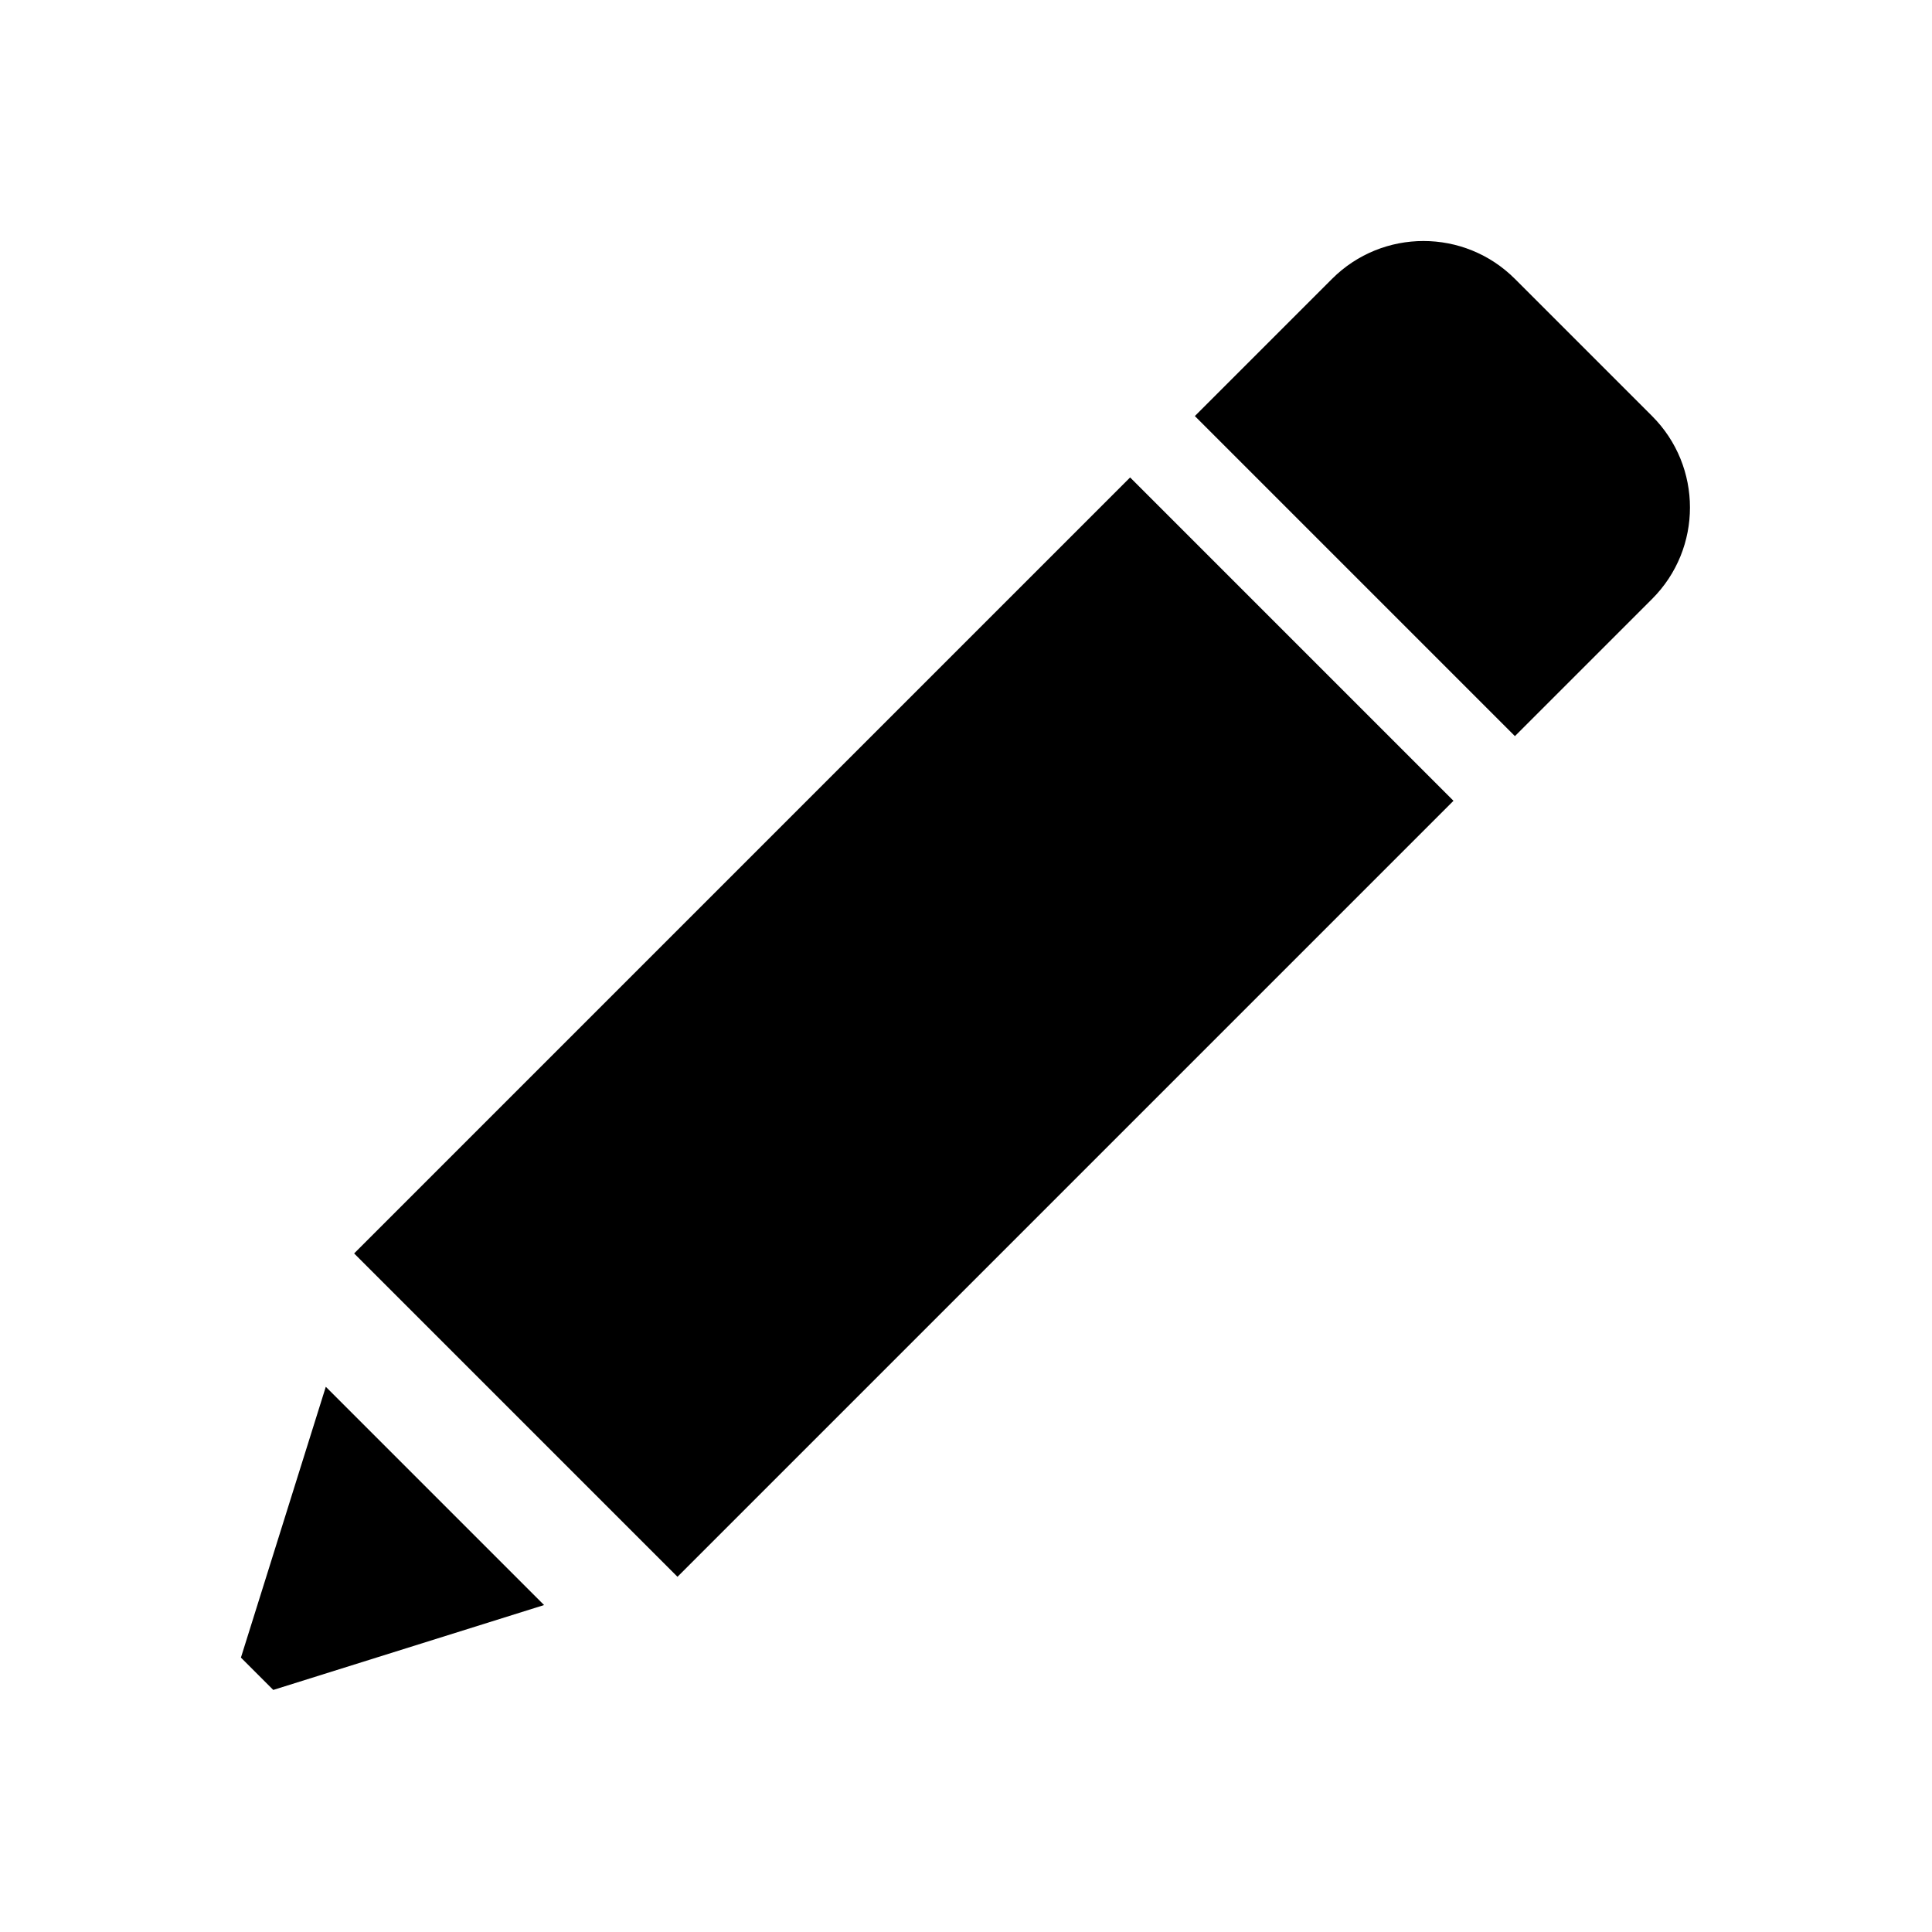
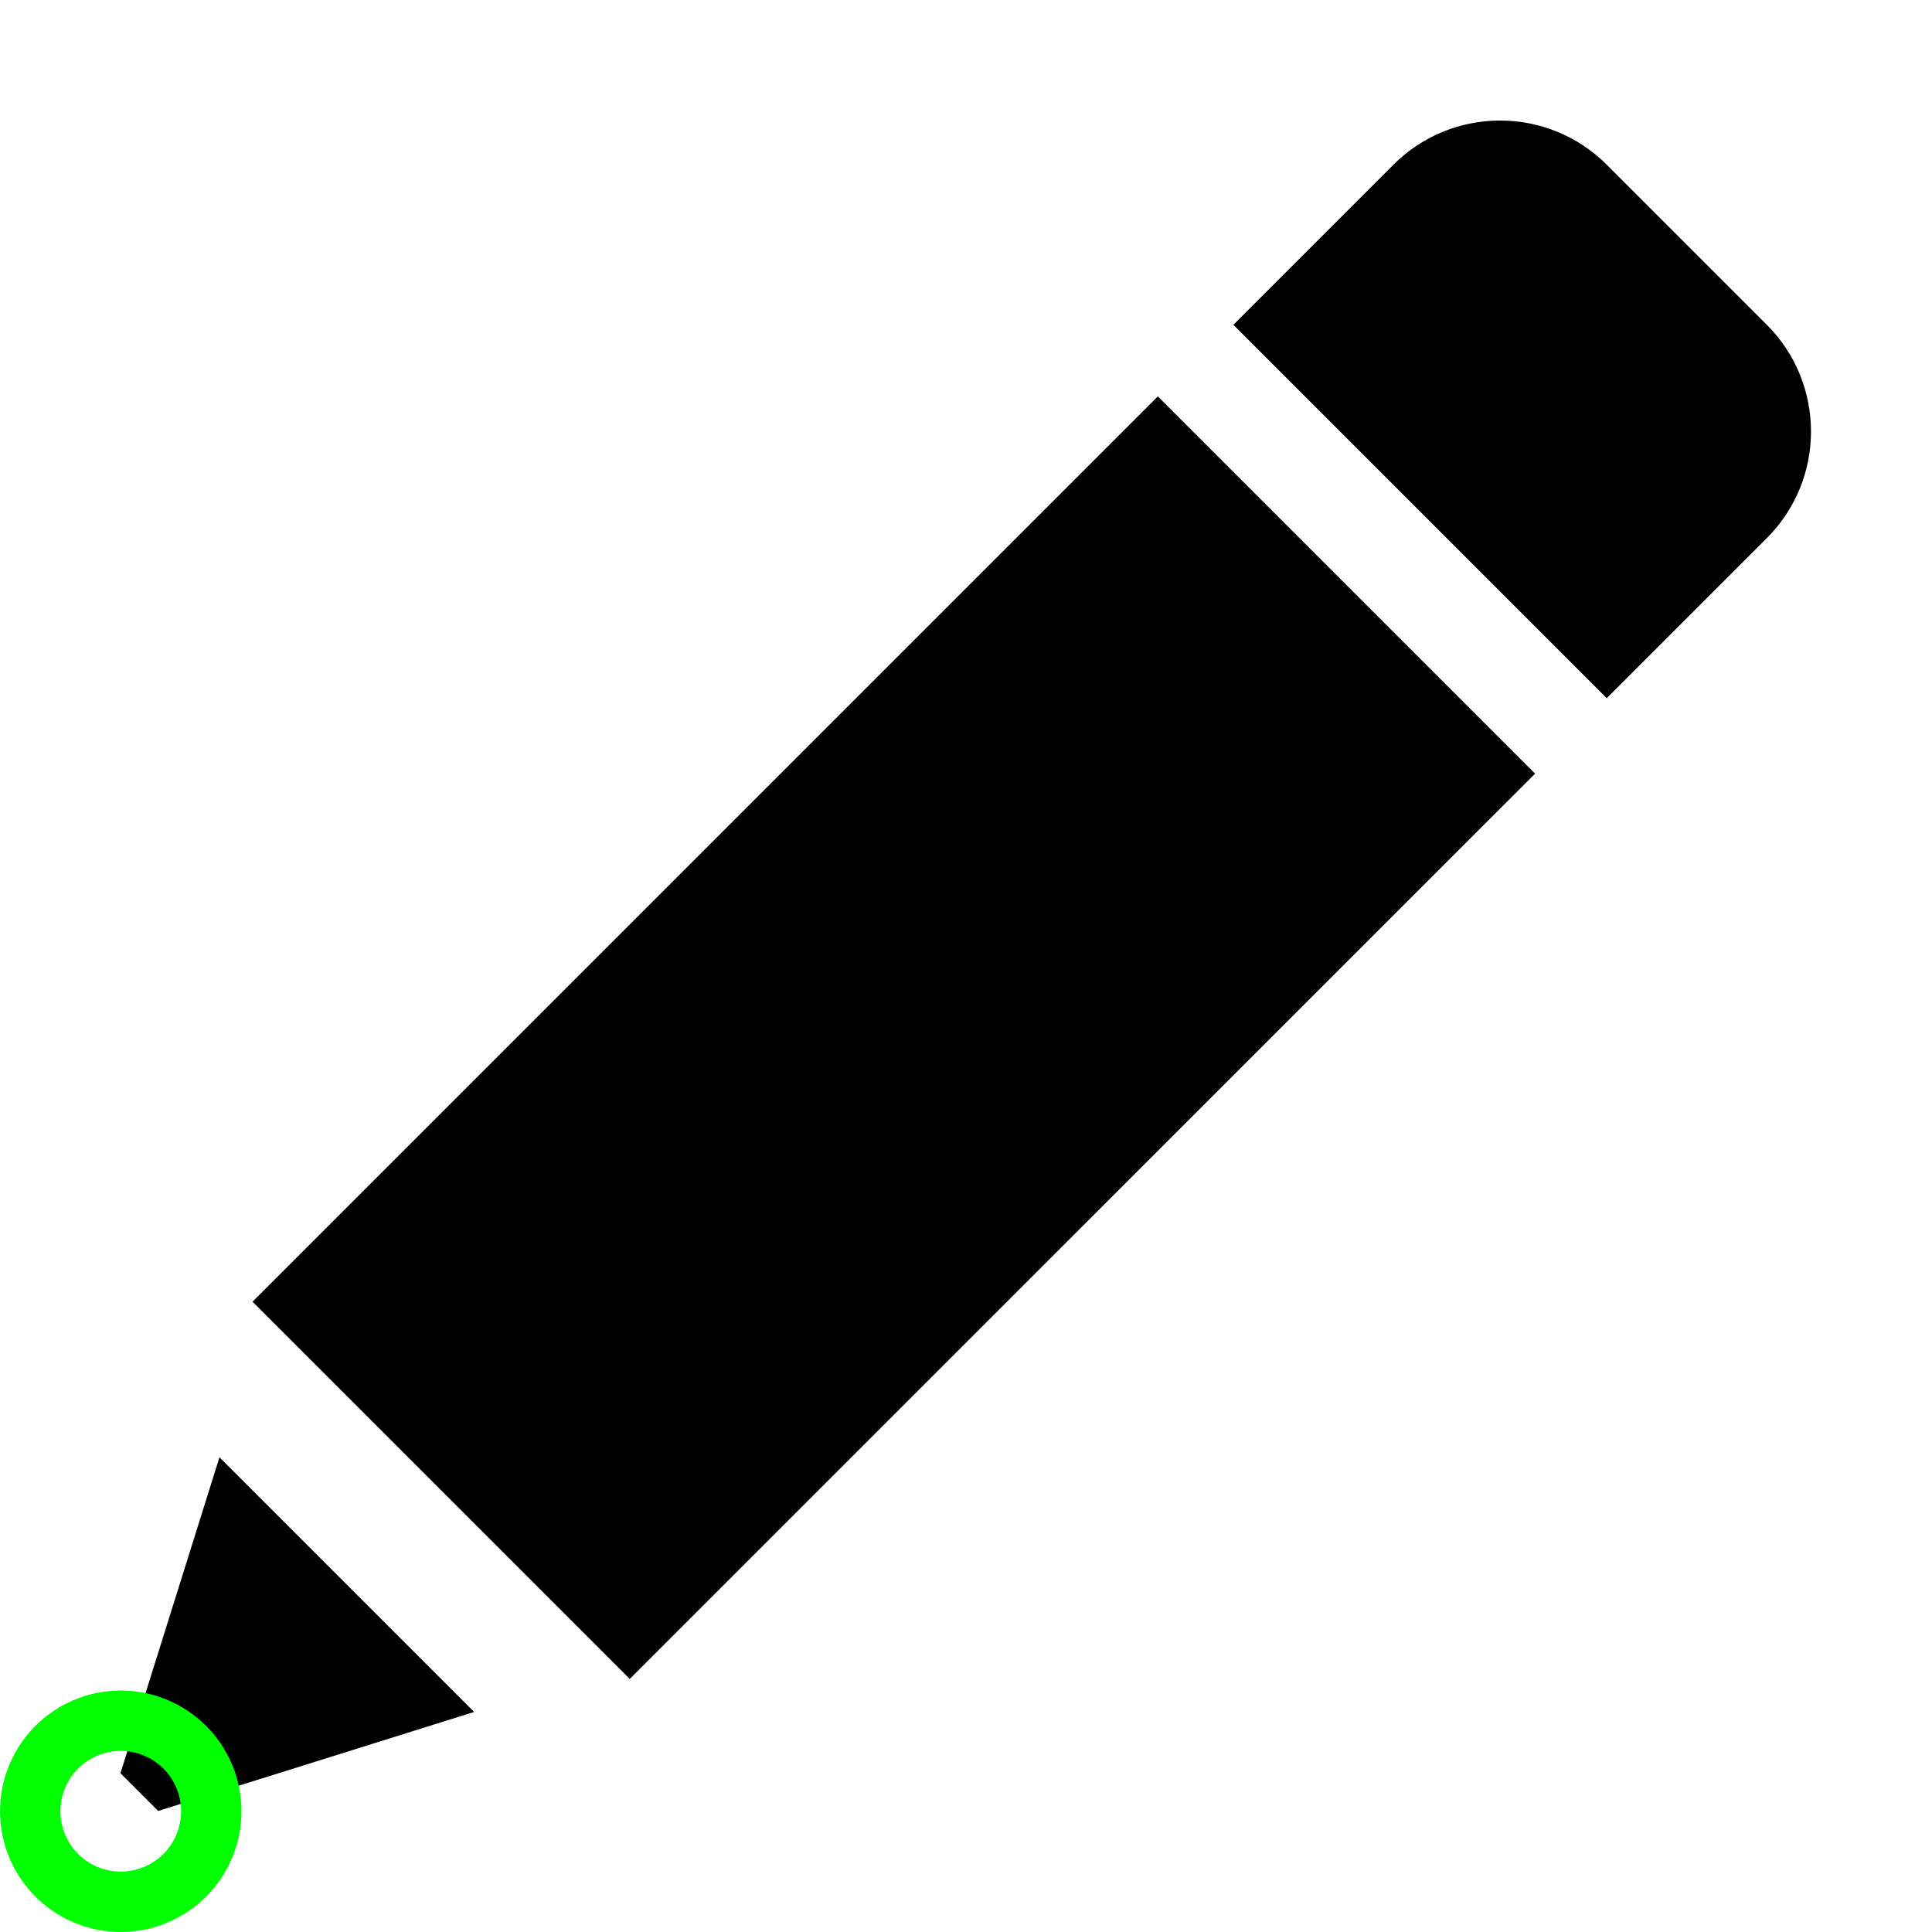
- <svg xmlns="http://www.w3.org/2000/svg" width="32" height="32" viewBox="0 0 32 32" version="1.1" id="svg6" xml:space="preserve">
+ <svg xmlns="http://www.w3.org/2000/svg" width="64" height="64" viewBox="0 0 64 64" version="1.1" id="svg6" xml:space="preserve">
  <defs id="defs6" />
  <rect style="display:none;fill:#b8b8b8;fill-opacity:1;stroke:none;stroke-width:1;stroke-dasharray:none;stroke-opacity:1" id="rect7" width="32" height="32" x="0" y="0" />
-   <g id="g1397" transform="matrix(0.9899737,0,0,0.9899737,0.4622512,-263.2508)">
+   <g id="g1397" transform="matrix(2.309941,0,0,2.309941,-4.242753,-619.5737)">
    <path id="path4696" d="m 18.441,273.905 5.41,5.41 -12.983,12.983 -5.41,-5.41 z" style="fill:#000000;fill-opacity:1;stroke-width:0.053;stroke-linejoin:round" />
    <path id="path4694" d="m 24.879,278.233 -5.355,-5.355 2.295,-2.295 c 0.845,-0.845 2.215,-0.845 3.06,0 l 2.295,2.295 c 0.845,0.845 0.845,2.215 0,3.06 z" style="fill:#000000;fill-opacity:1;stroke-width:0.053;stroke-linejoin:round" />
    <path id="path4138" d="m 4.105,294.191 -0.541,-0.541 1.42,-4.531 3.652,3.652 z" style="fill:#000000;fill-opacity:1;stroke-width:0.053;stroke-linejoin:round" />
  </g>
+   <circle style="fill:none;stroke:#00ff00;stroke-width:6;stroke-linecap:round;stroke-opacity:1" id="hotspot" cx="4" cy="60" r="1" />
</svg>
